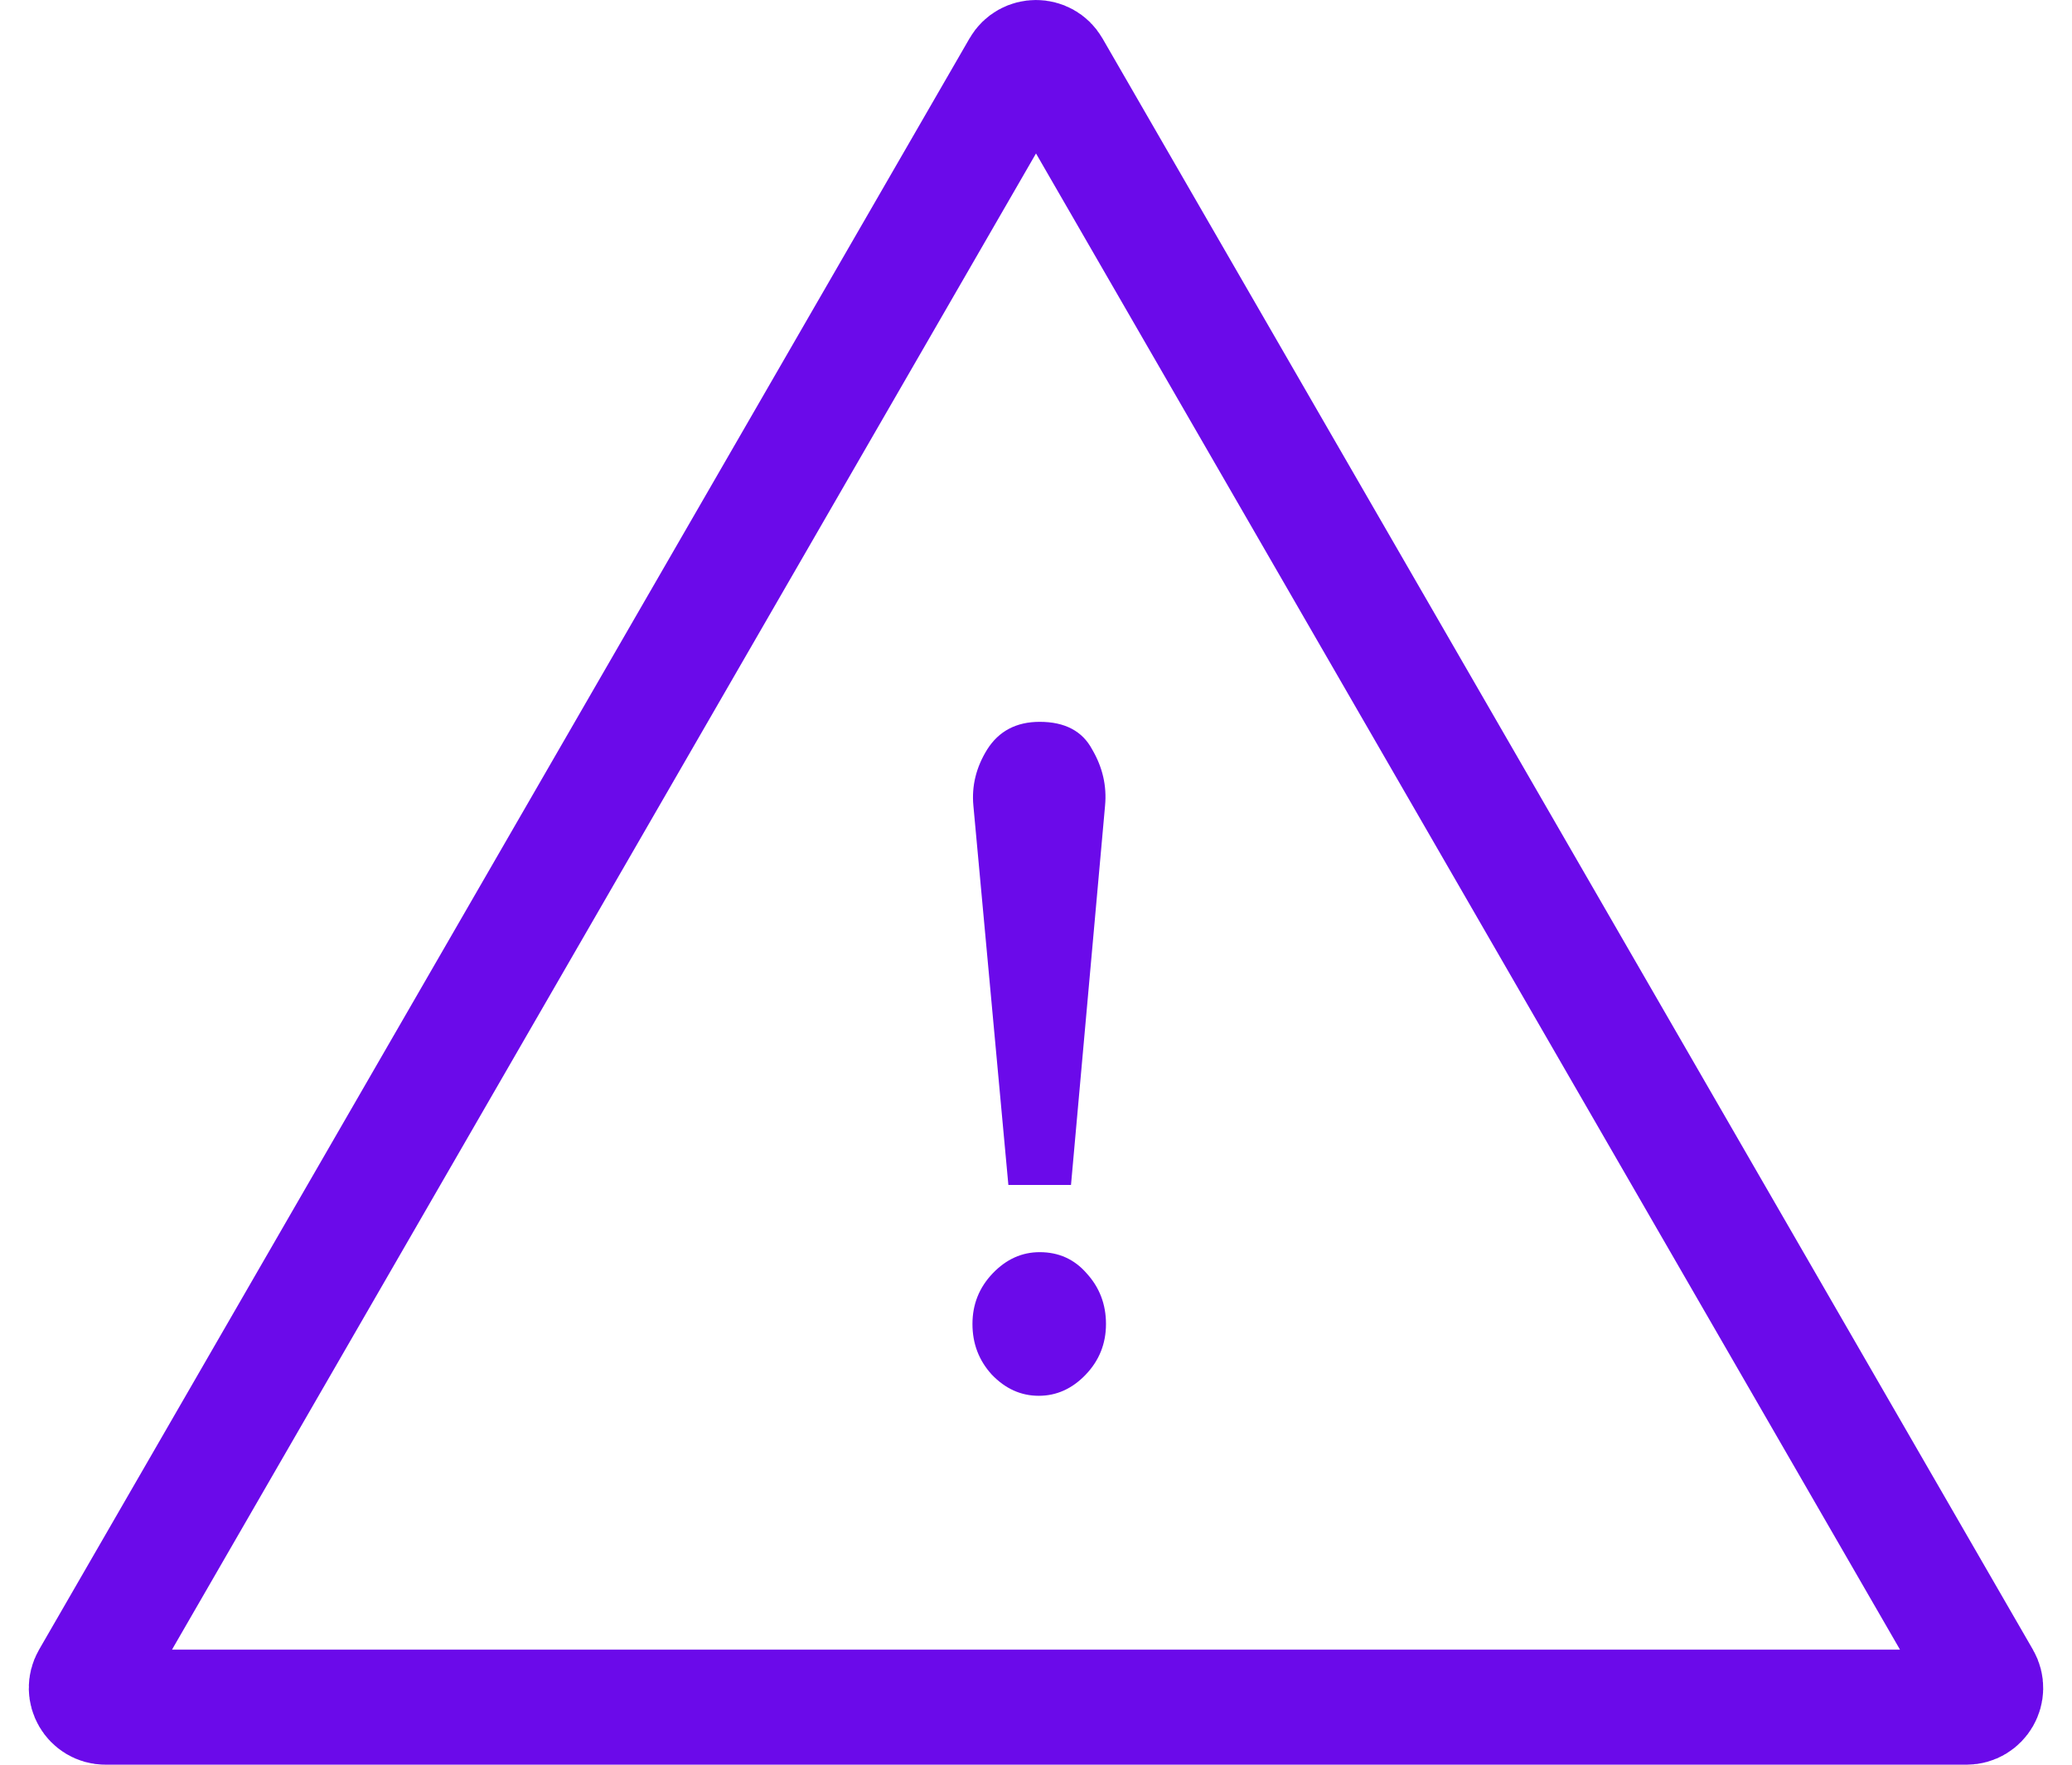
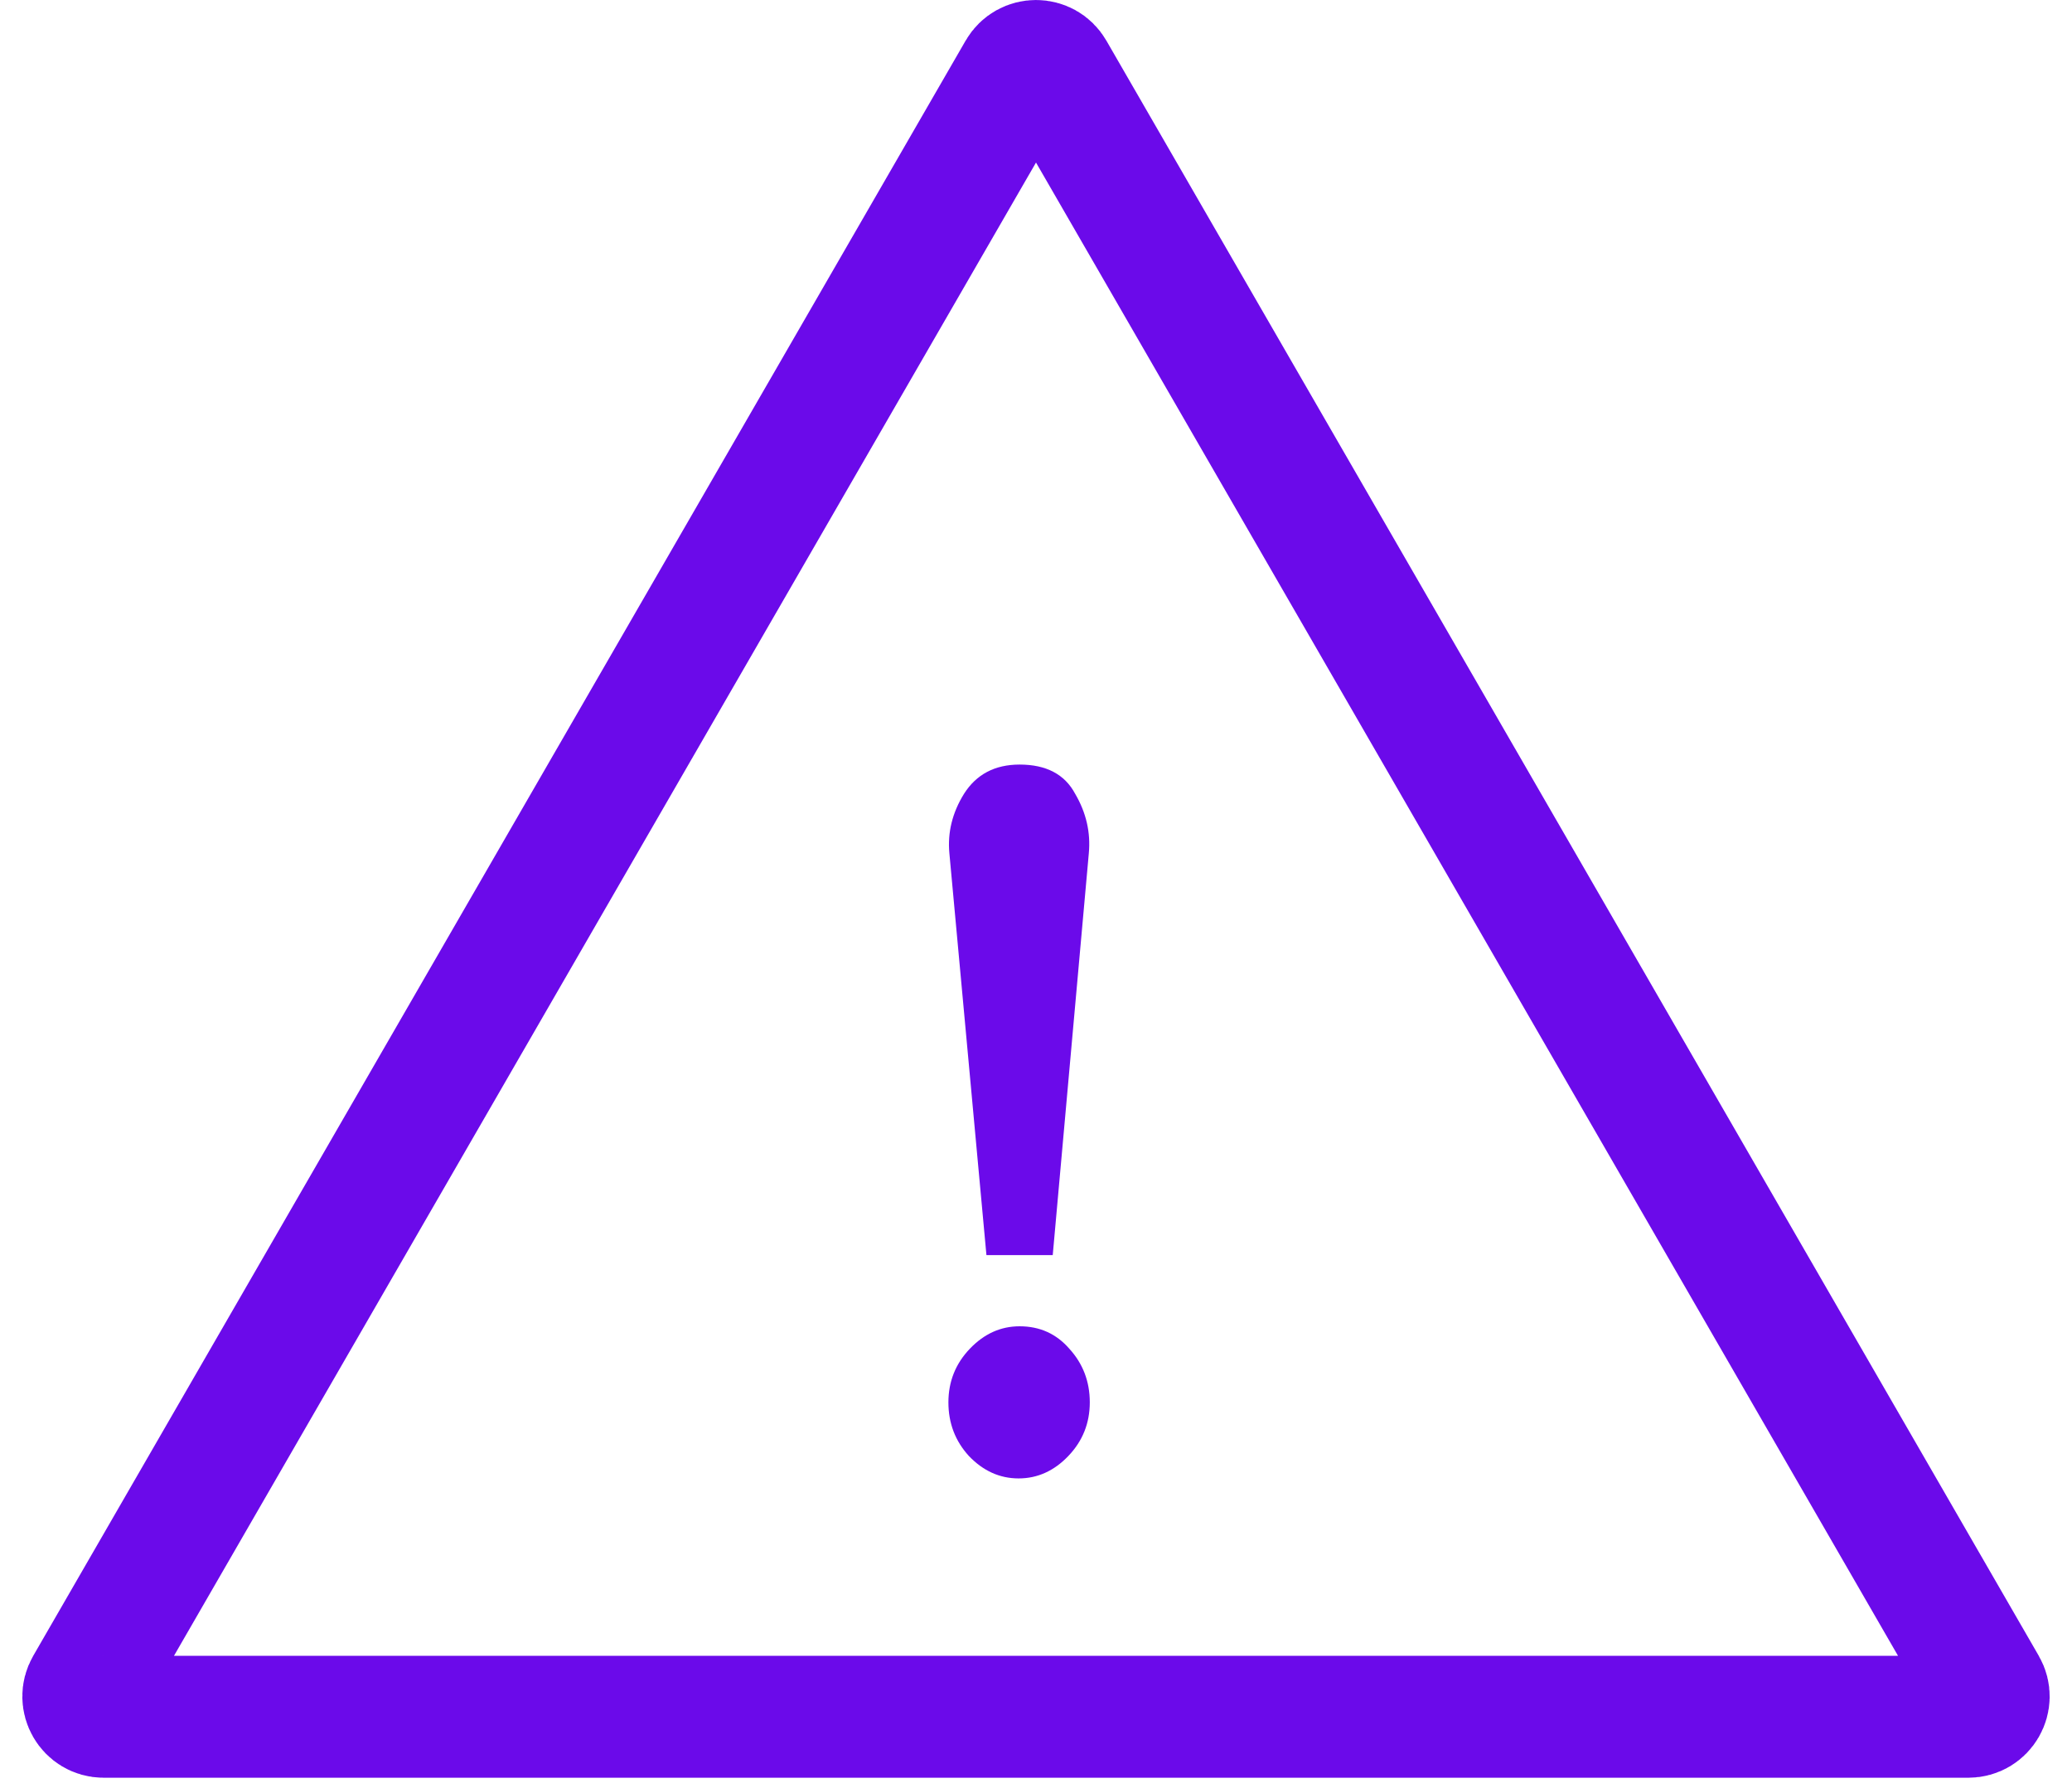
- <svg xmlns="http://www.w3.org/2000/svg" width="54" height="46" viewBox="0 0 54 46" fill="none">
-   <path d="M26.28 30.888L25.368 21C25.32 20.488 25.44 20 25.728 19.536C26.032 19.056 26.488 18.816 27.096 18.816C27.752 18.816 28.208 19.056 28.464 19.536C28.736 20 28.848 20.488 28.8 21L27.912 30.888H26.28ZM27.072 36.384C26.608 36.384 26.2 36.2 25.848 35.832C25.512 35.464 25.344 35.024 25.344 34.512C25.344 34 25.52 33.56 25.872 33.192C26.224 32.824 26.632 32.64 27.096 32.64C27.592 32.64 28 32.824 28.32 33.192C28.656 33.56 28.824 34 28.824 34.512C28.824 35.024 28.648 35.464 28.296 35.832C27.944 36.2 27.536 36.384 27.072 36.384Z" fill="#6B0AEA" />
-   <path d="M26.567 1.75C26.759 1.417 27.241 1.417 27.433 1.75L51.682 43.75C51.874 44.083 51.634 44.5 51.249 44.5H2.751C2.366 44.5 2.126 44.083 2.318 43.75L26.567 1.75Z" stroke="#6B0AEA" stroke-width="3" stroke-linejoin="round" />
+ <svg xmlns="http://www.w3.org/2000/svg" width="51" height="44" viewBox="0 0 51 44" fill="none">
+   <path d="M24.28 30.888L23.368 21C23.32 20.488 23.44 20 23.728 19.536C24.032 19.056 24.488 18.816 25.096 18.816C25.752 18.816 26.208 19.056 26.464 19.536C26.736 20 26.848 20.488 26.8 21L25.912 30.888H24.28ZM25.072 36.384C24.608 36.384 24.2 36.2 23.848 35.832C23.512 35.464 23.344 35.024 23.344 34.512C23.344 34 23.52 33.56 23.872 33.192C24.224 32.824 24.632 32.64 25.096 32.64C25.592 32.64 26 32.824 26.32 33.192C26.656 33.56 26.824 34 26.824 34.512C26.824 35.024 26.648 35.464 26.296 35.832C25.944 36.2 25.536 36.384 25.072 36.384Z" fill="#6B0AEA" />
+   <path d="M25.067 1.75C25.259 1.417 25.741 1.417 25.933 1.75L48.883 41.5C49.075 41.833 48.835 42.25 48.45 42.25H2.55C2.165 42.25 1.925 41.833 2.117 41.5L25.067 1.75Z" stroke="#6B0AEA" stroke-width="3" stroke-linejoin="round" />
</svg>
